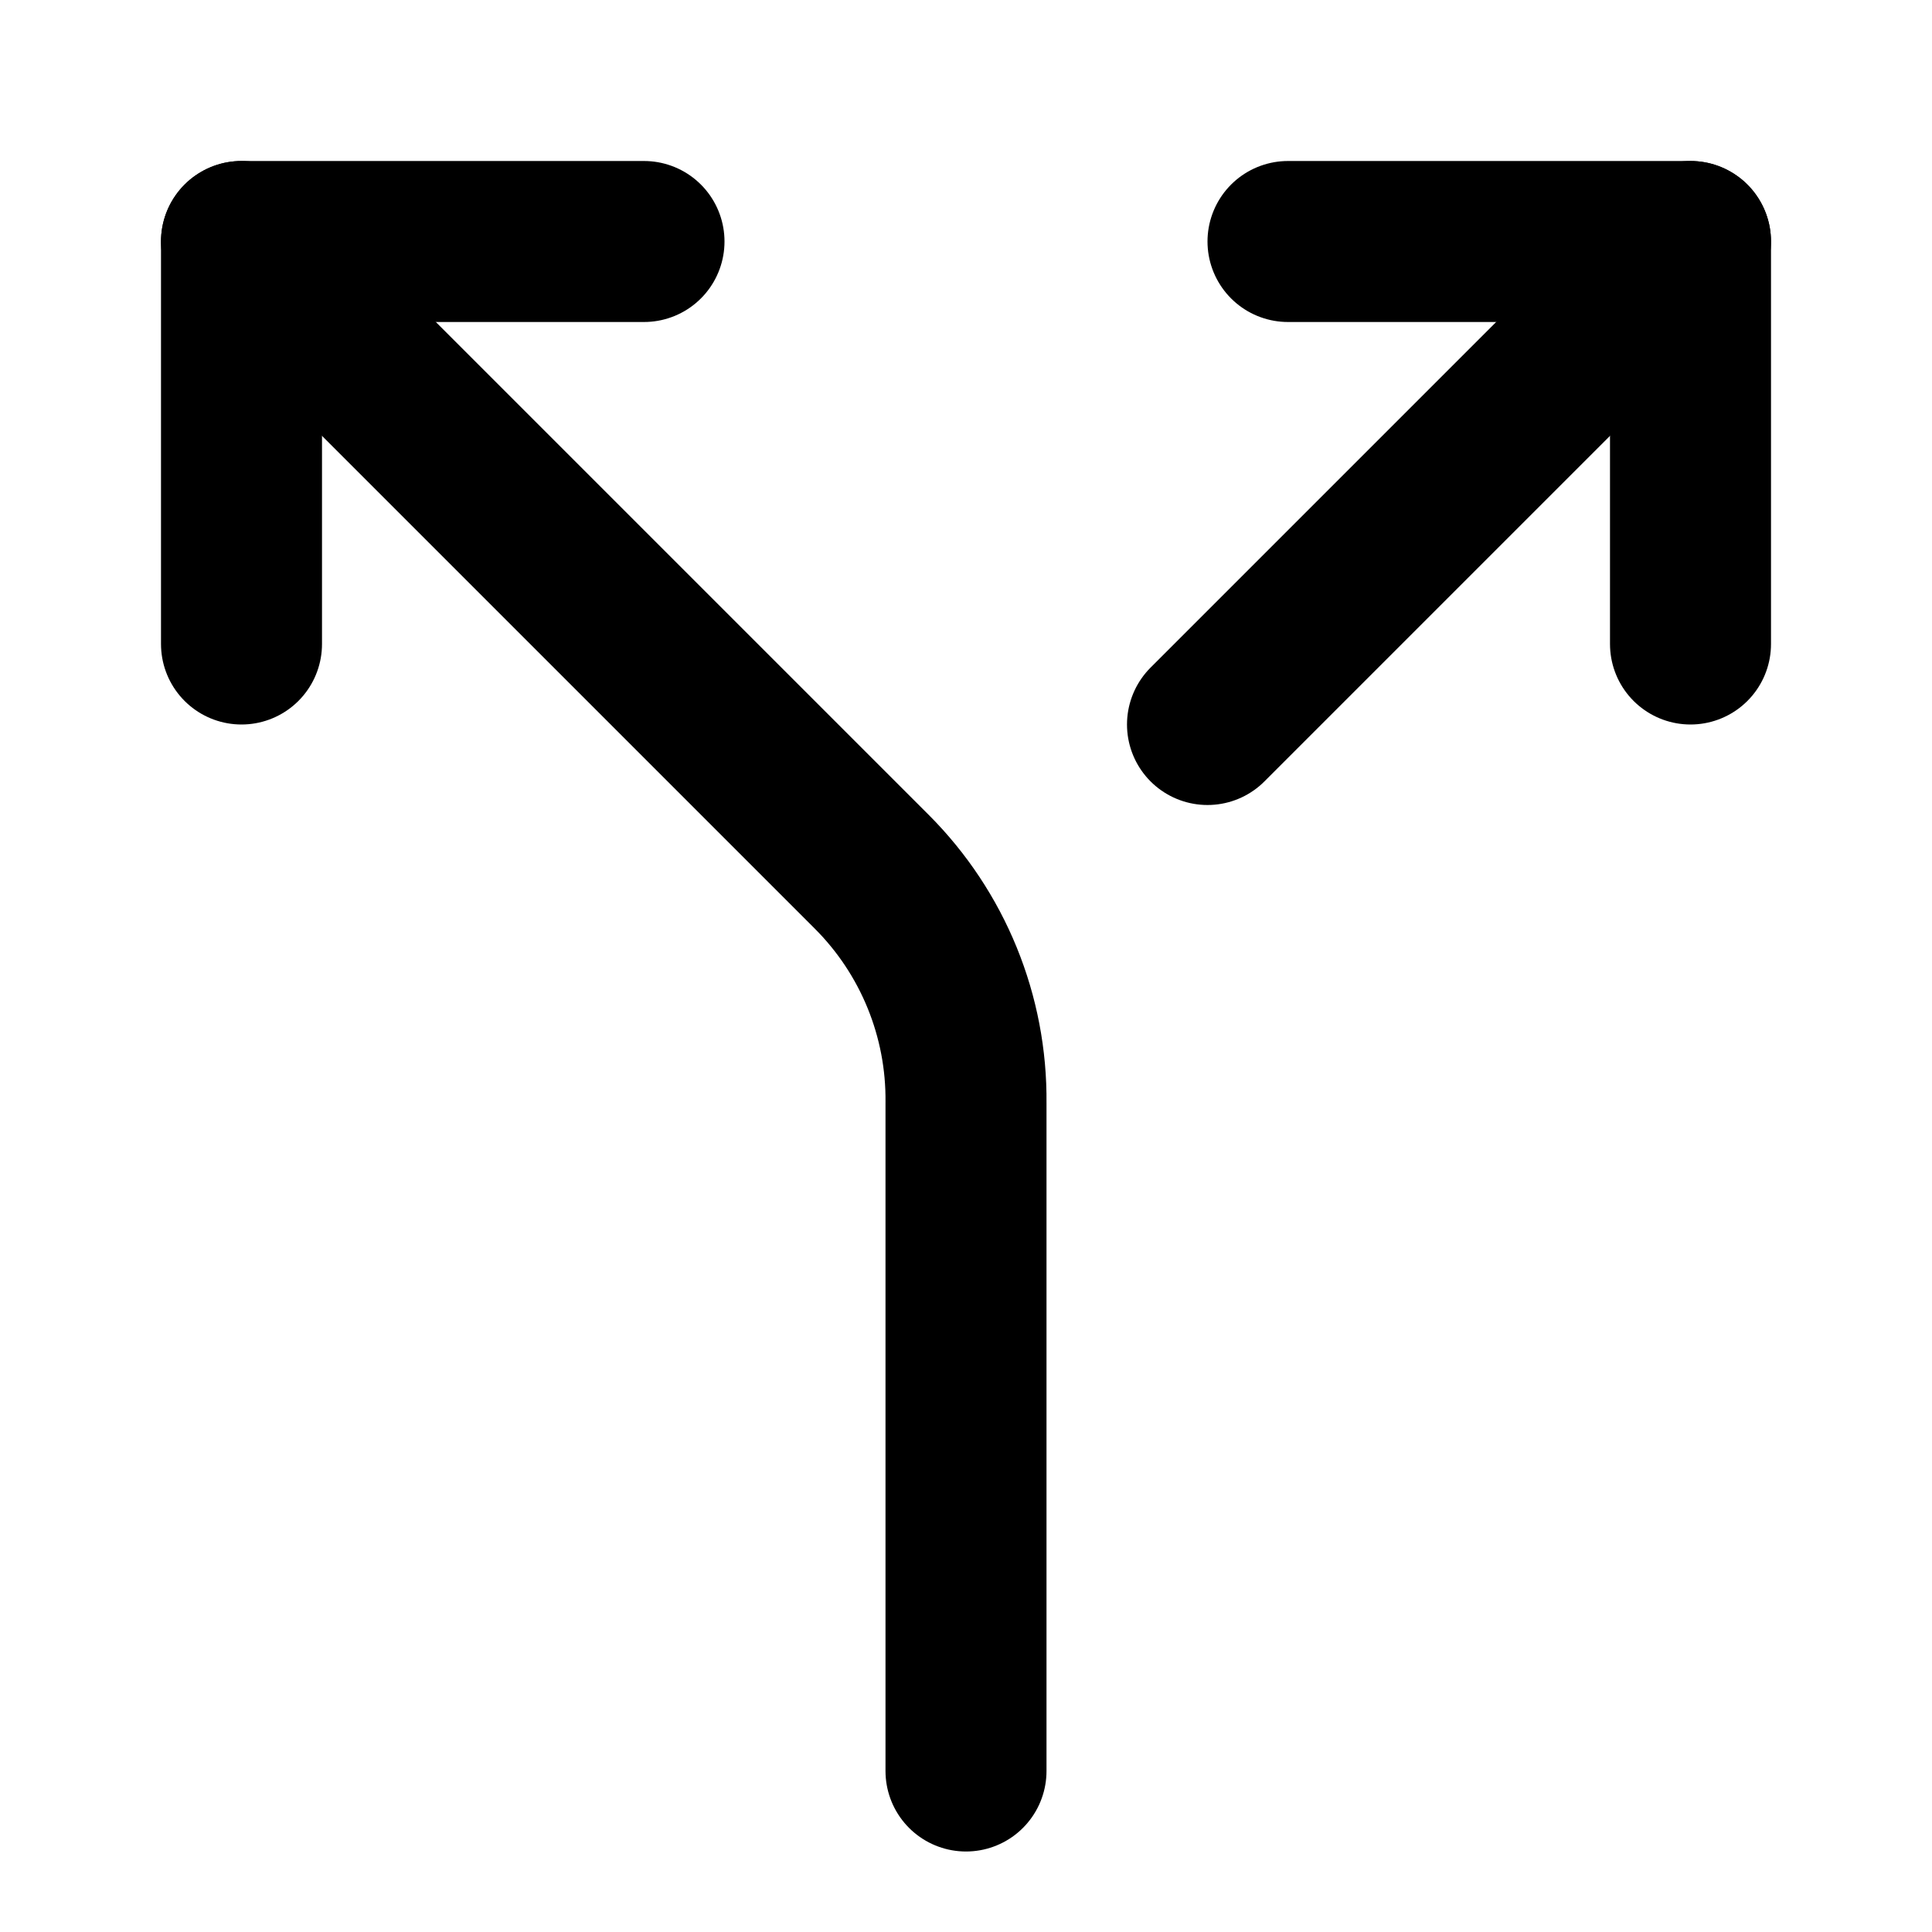
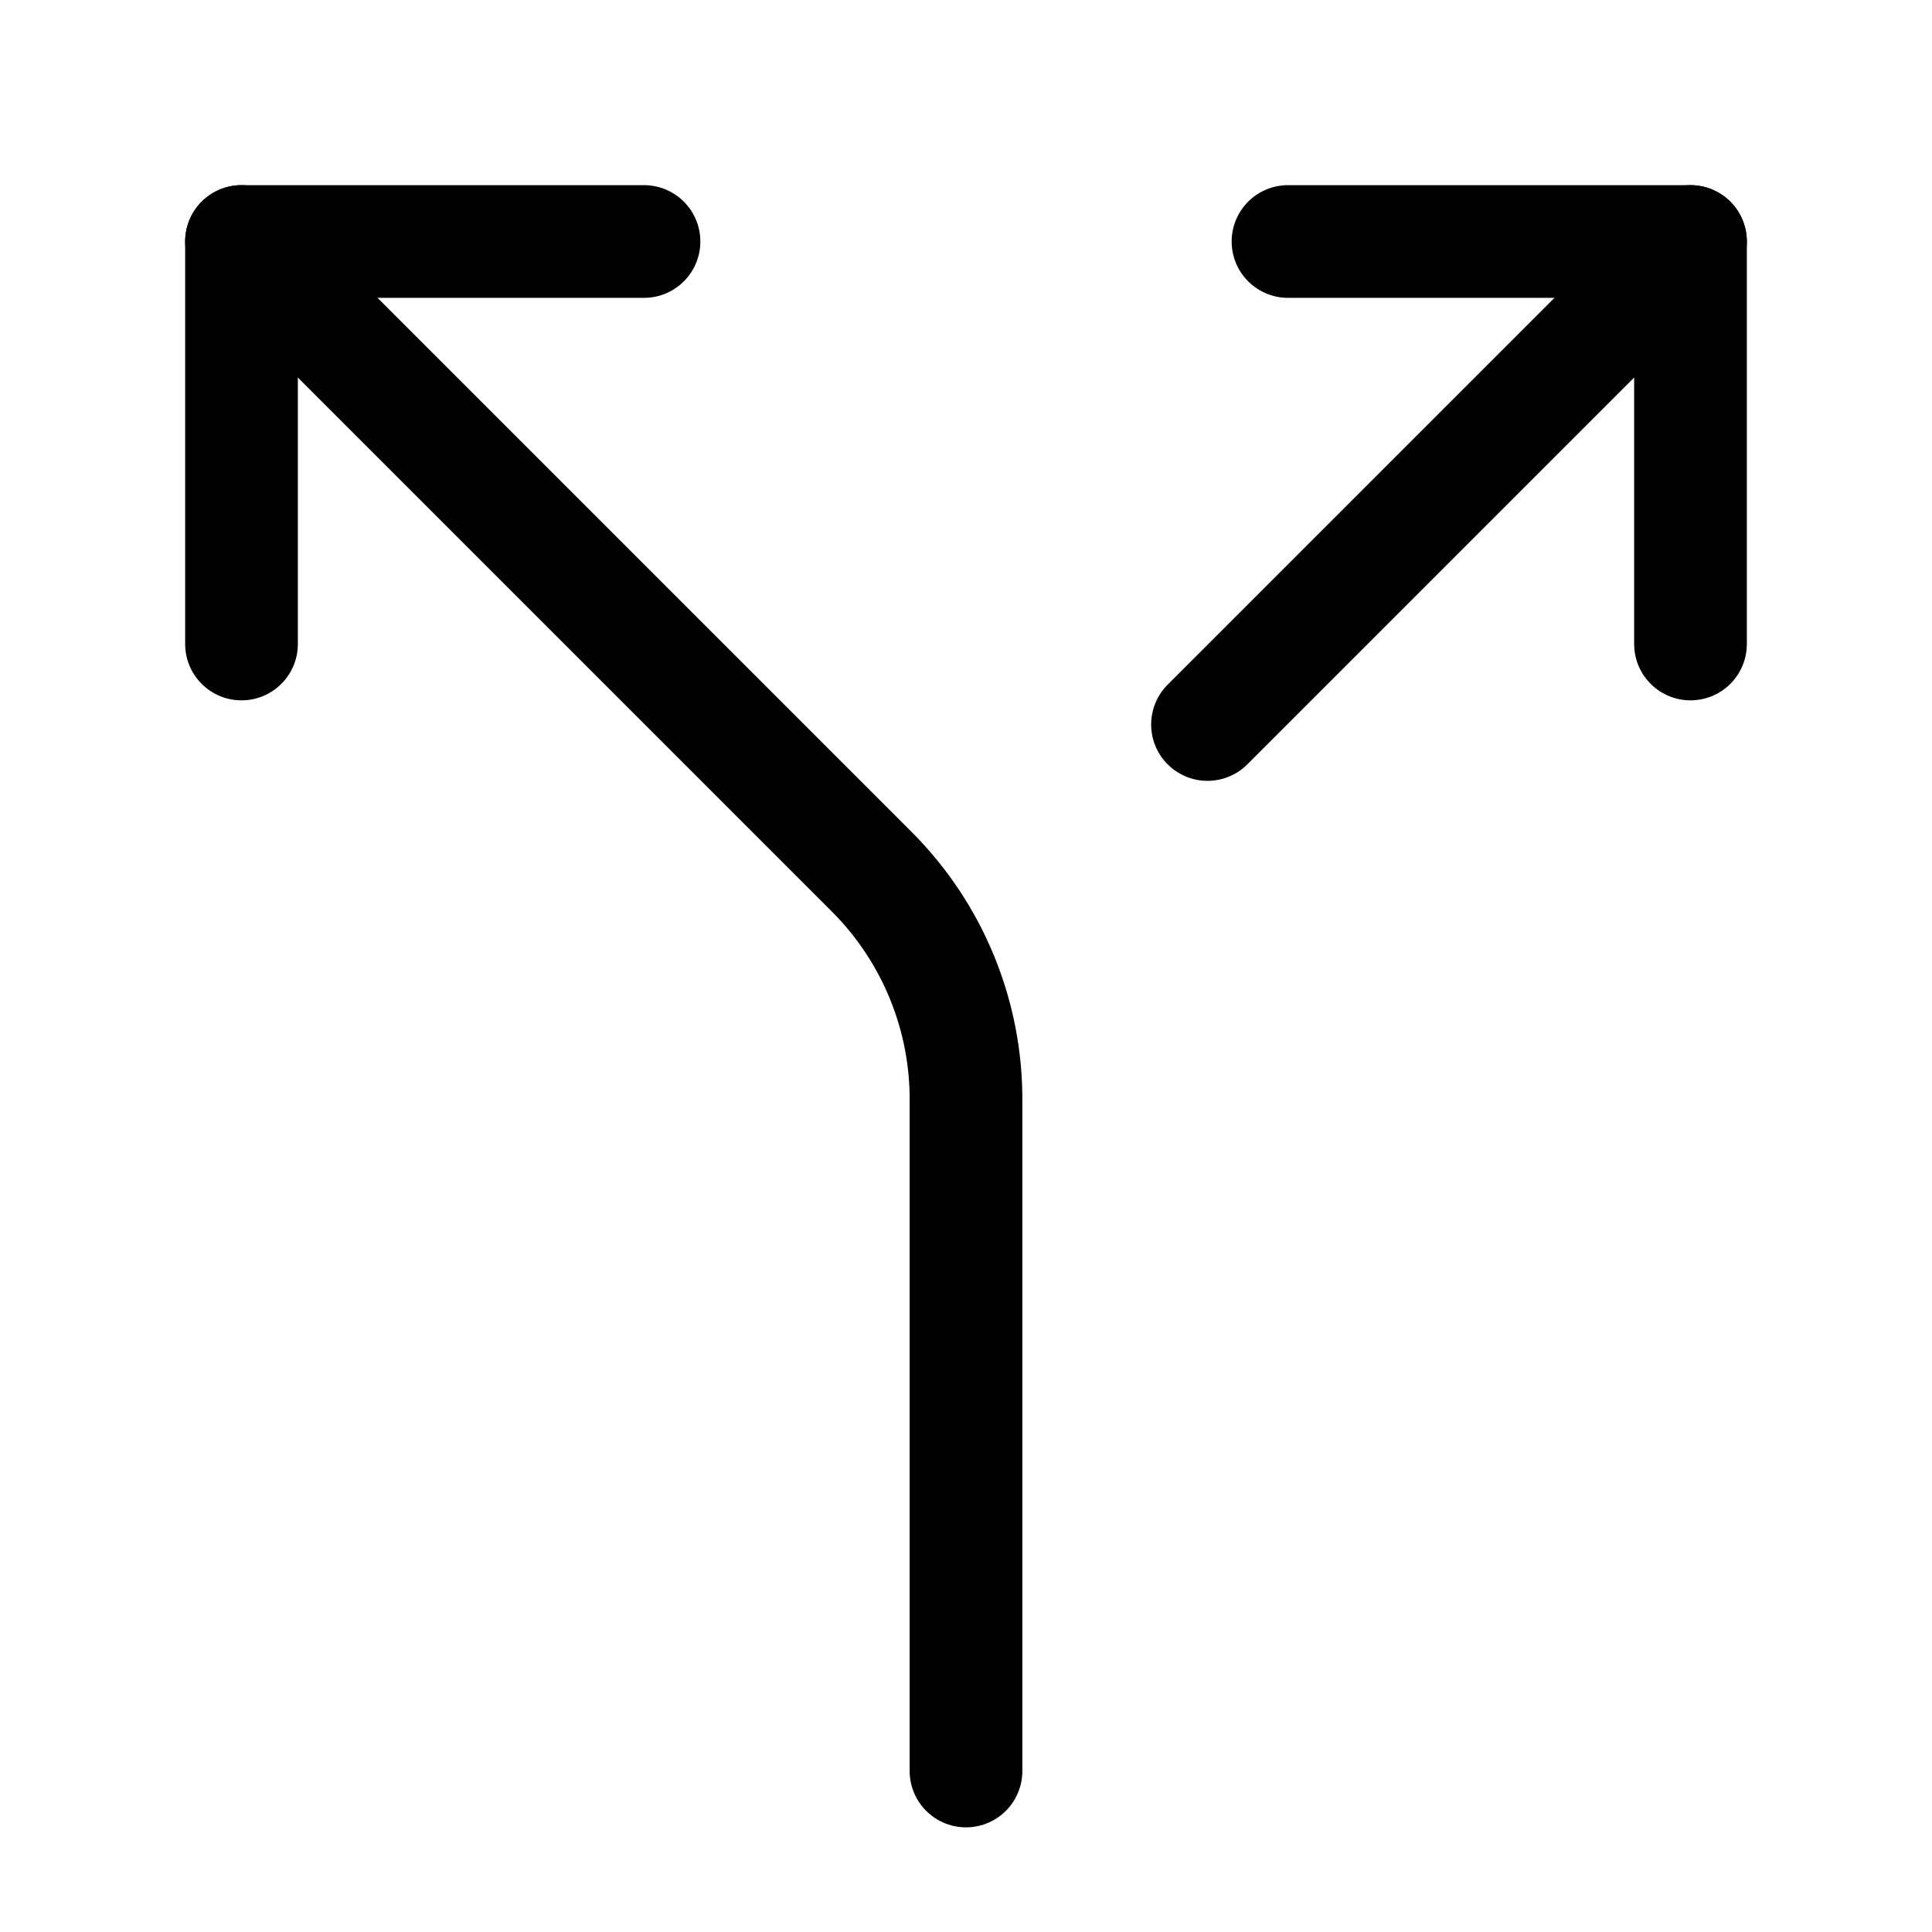
- <svg xmlns="http://www.w3.org/2000/svg" class="lucide lucide-split" width="24" height="24" viewBox="0 0 24 24" fill="none" stroke="currentColor" stroke-width="2" stroke-linecap="round" stroke-linejoin="round">
+ <svg xmlns="http://www.w3.org/2000/svg" class="lucide lucide-split" width="24" height="24" viewBox="0 0 24 24" fill="none" stroke="currentColor" stroke-width="1.4" stroke-linecap="round" stroke-linejoin="round">
  <path d="M16 3h5v5" />
  <path d="M8 3H3v5" />
  <path d="M12 22v-8.3a4 4 0 0 0-1.172-2.872L3 3" />
  <path d="m15 9 6-6" />
</svg>
